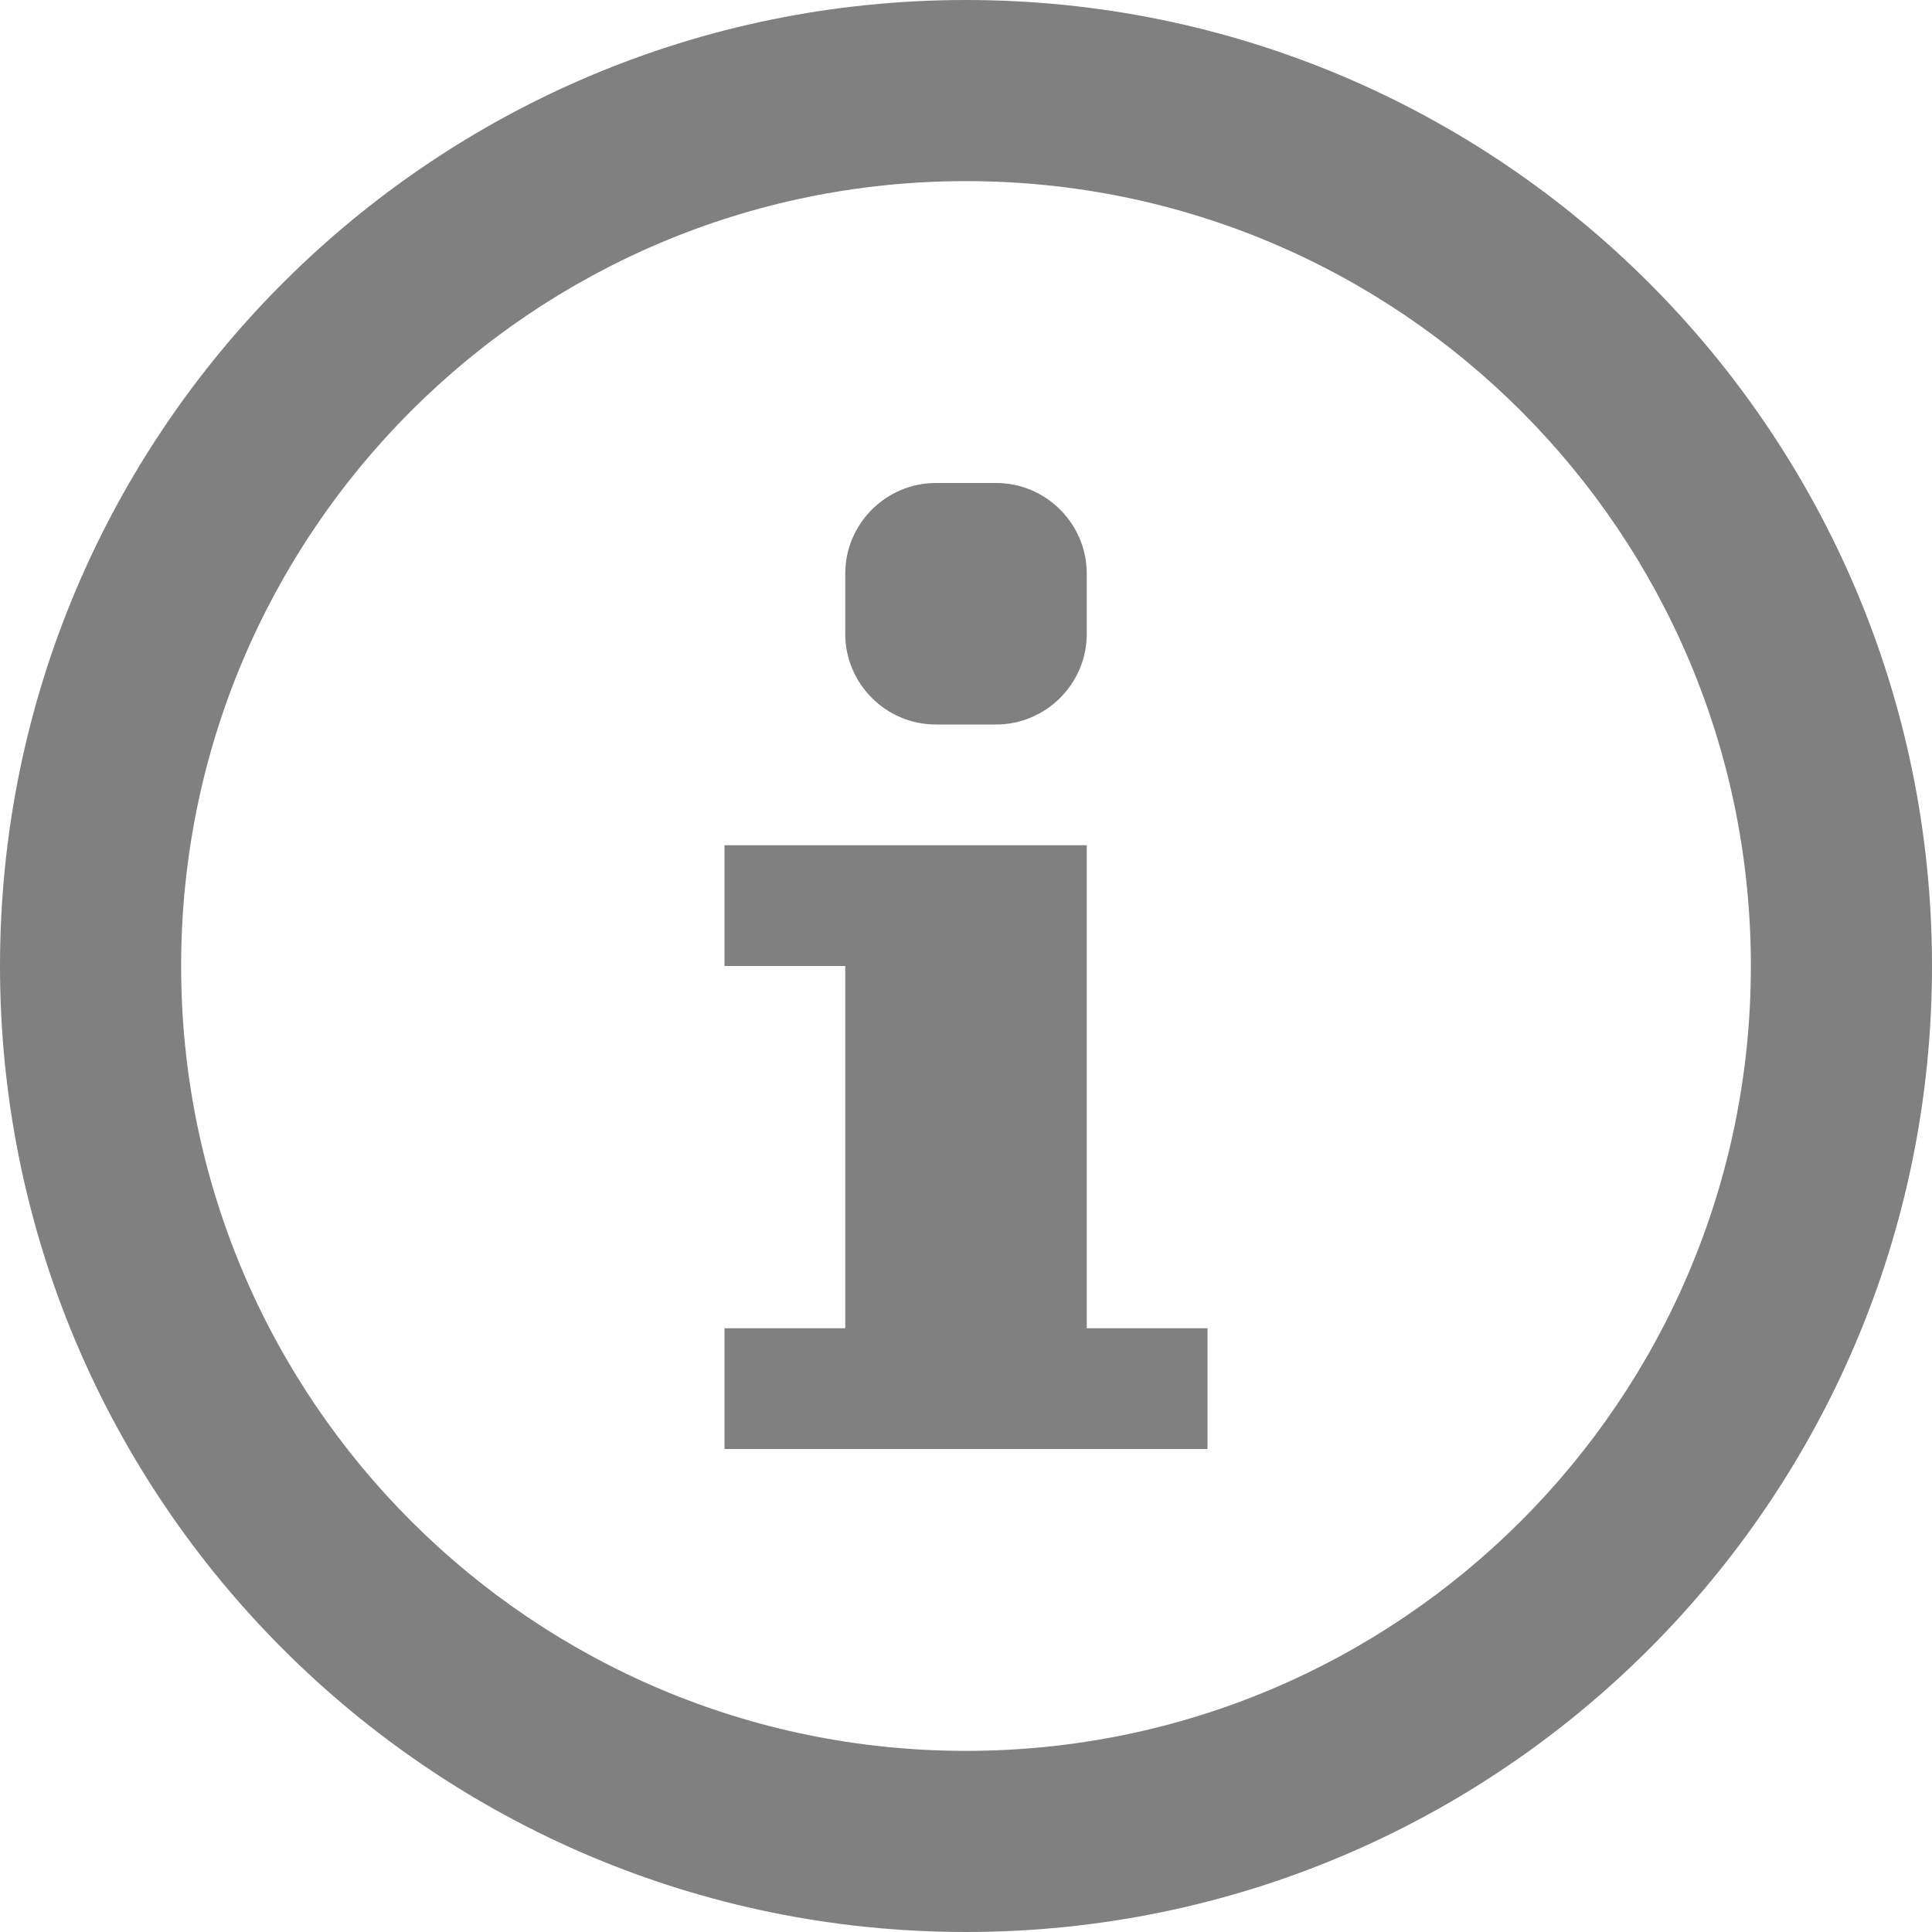
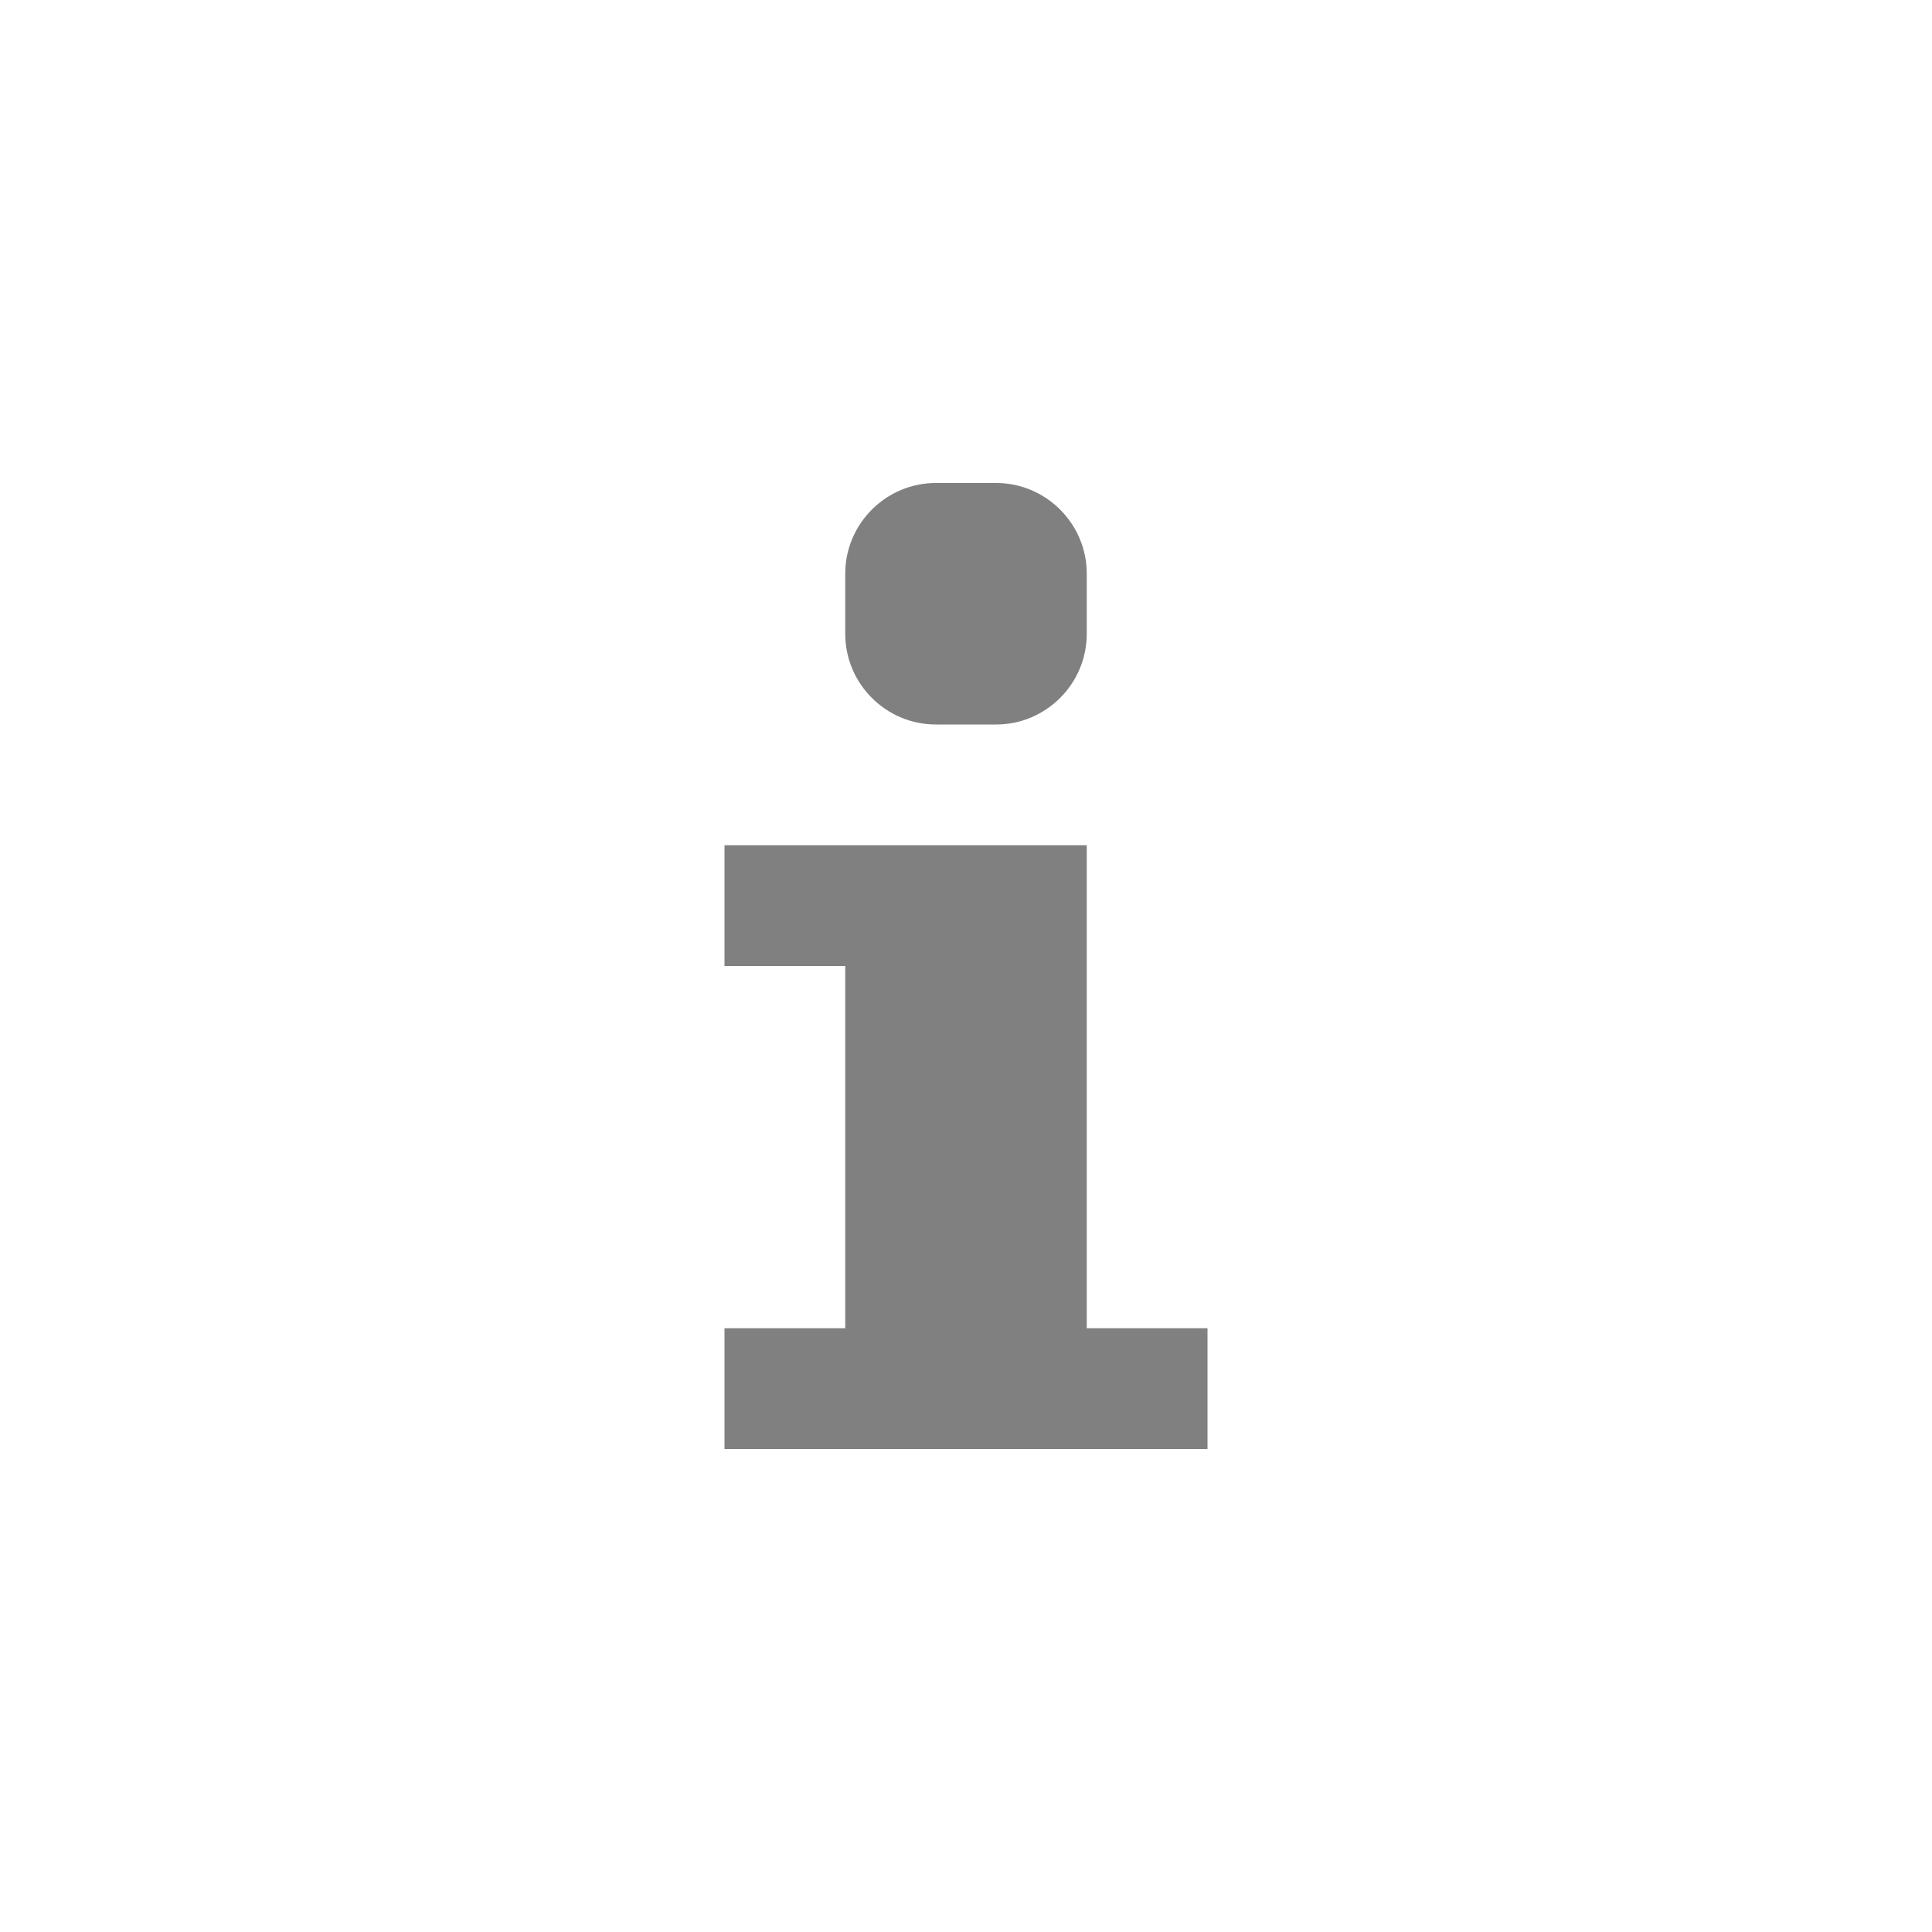
<svg xmlns="http://www.w3.org/2000/svg" version="1.1" width="32" height="32" viewBox="0 0 32 32">
  <path fill="#808080" d="M14 9.5c0-0.825 0.675-1.5 1.5-1.5h1c0.825 0 1.5 0.675 1.5 1.5v1c0 0.825-0.675 1.5-1.5 1.5h-1c-0.825 0-1.5-0.675-1.5-1.5v-1z" />
  <path fill="#808080" d="M20 24h-8v-2h2v-6h-2v-2h6v8h2z" />
-   <path fill="#808080" d="M16 0c-8.837 0-16 7.163-16 16s7.163 16 16 16 16-7.163 16-16-7.163-16-16-16zM16 29c-7.18 0-13-5.82-13-13s5.82-13 13-13 13 5.82 13 13-5.82 13-13 13z" />
</svg>
